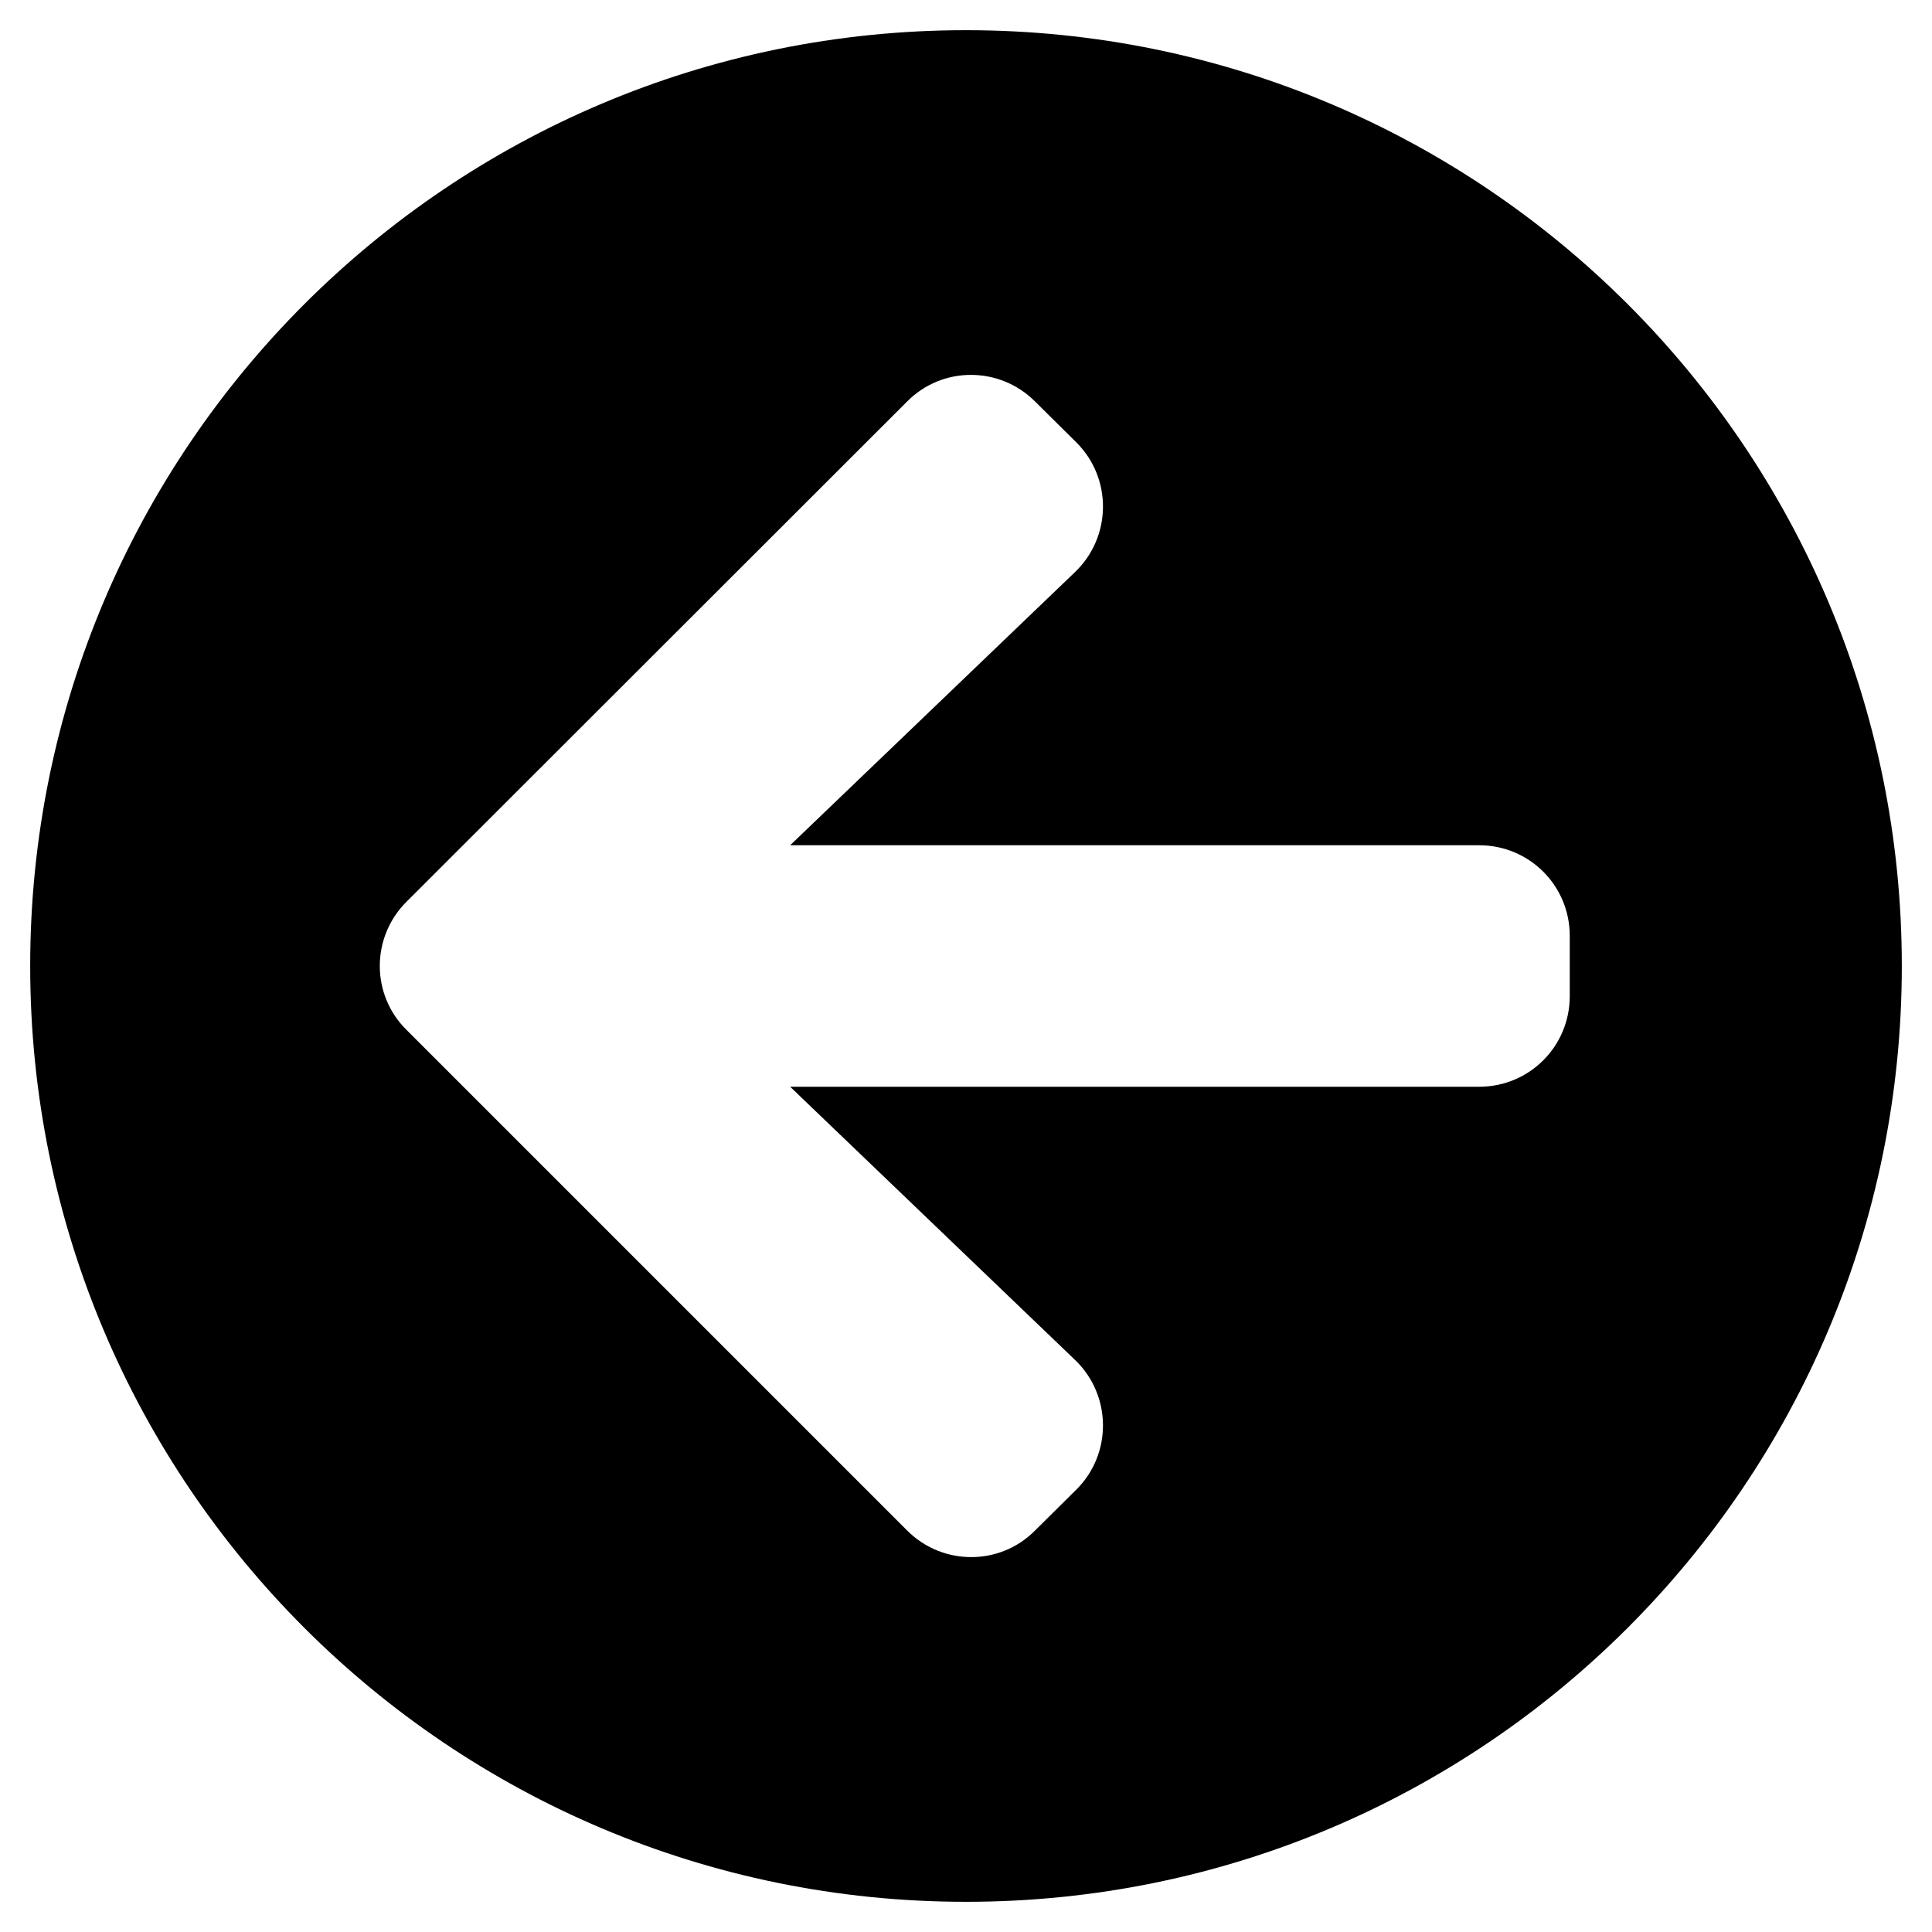
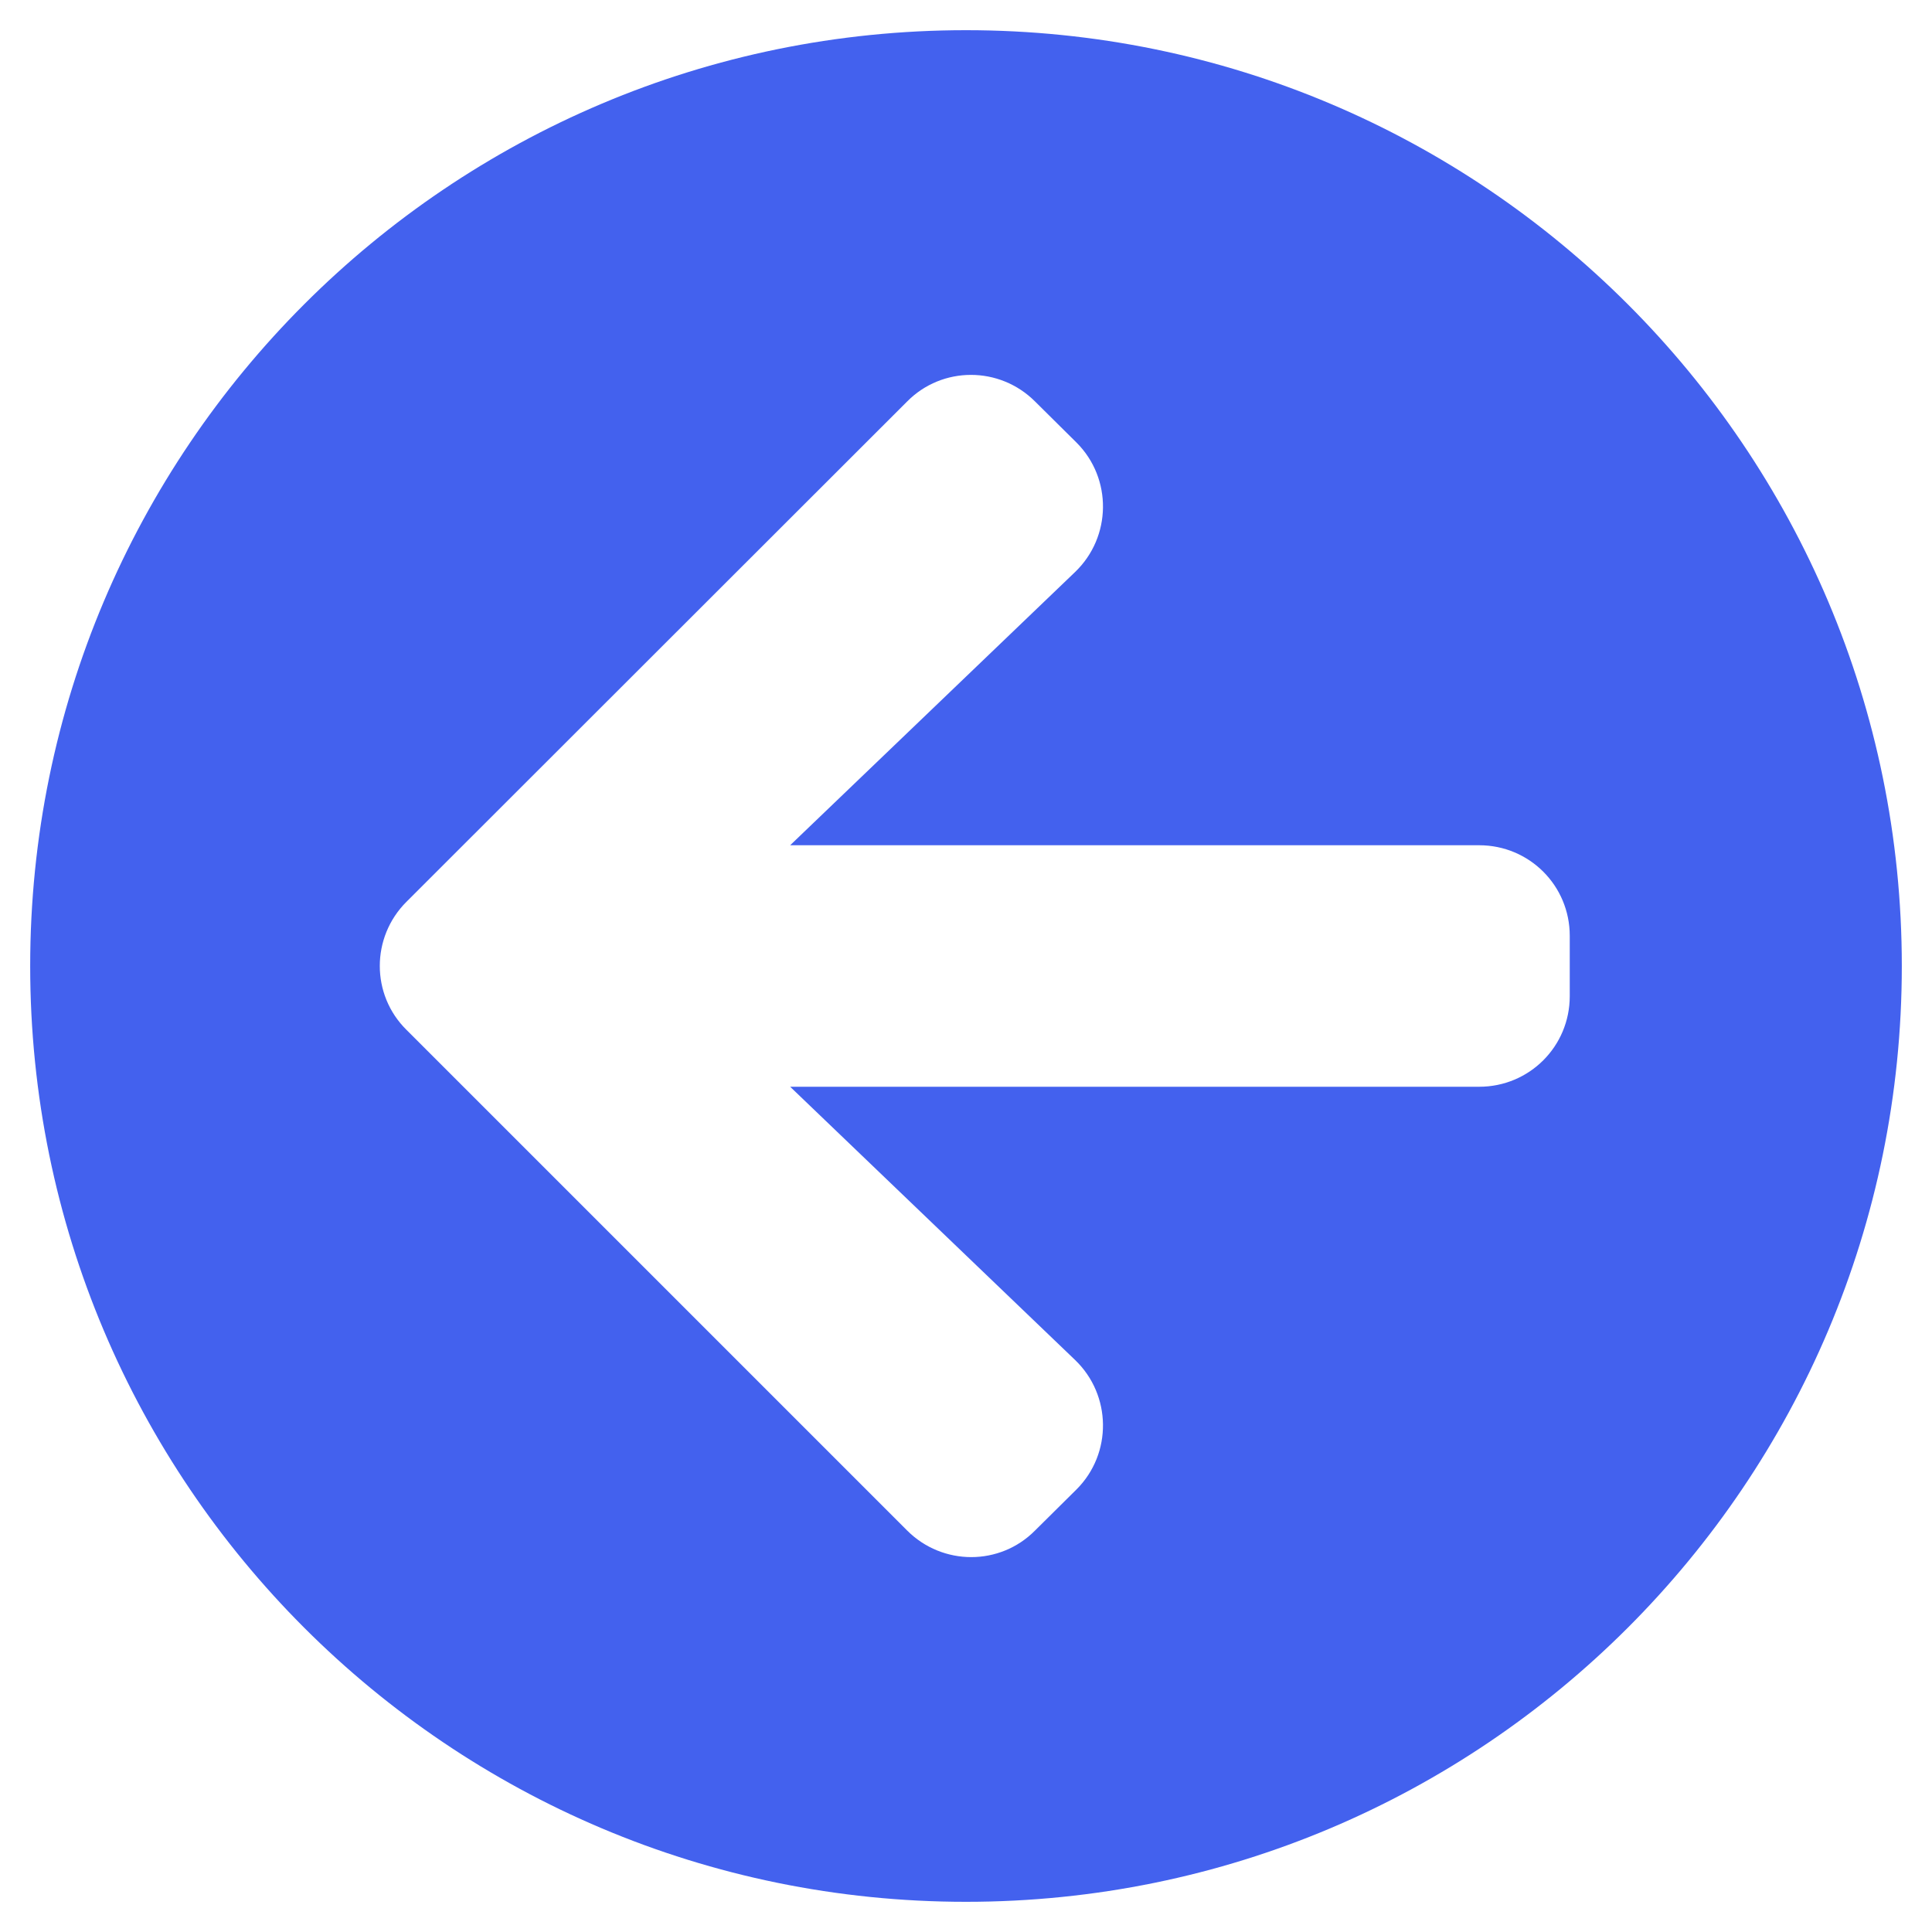
<svg xmlns="http://www.w3.org/2000/svg" aria-hidden="true" focusable="false" data-prefix="fas" data-icon="arrow-circle-left" class="svg-inline--fa fa-arrow-circle-left fa-w-16" role="img" viewBox="0 0 512 512">
-   <path fill="currentColor" d="M256 504C119 504 8 393 8 256S119 8 256 8s248 111 248 248-111 248-248 248zm28.9-143.6L209.4 288H392c13.3 0 24-10.7 24-24v-16c0-13.3-10.7-24-24-24H209.4l75.5-72.4c9.7-9.3 9.9-24.8.4-34.3l-11-10.9c-9.4-9.4-24.6-9.4-33.9 0L107.7 239c-9.4 9.4-9.4 24.6 0 33.9l132.7 132.7c9.4 9.4 24.6 9.4 33.9 0l11-10.9c9.5-9.5 9.3-25-.4-34.3z" />
+   <path fill="#4361EE" d="M256 504C119 504 8 393 8 256S119 8 256 8s248 111 248 248-111 248-248 248zm28.9-143.6L209.4 288H392c13.3 0 24-10.7 24-24v-16c0-13.3-10.7-24-24-24H209.4l75.5-72.4c9.7-9.3 9.9-24.8.4-34.3l-11-10.9c-9.4-9.4-24.6-9.4-33.9 0L107.7 239c-9.4 9.4-9.4 24.6 0 33.9l132.7 132.7c9.4 9.4 24.6 9.4 33.9 0l11-10.9c9.5-9.5 9.3-25-.4-34.3z" />
</svg>
